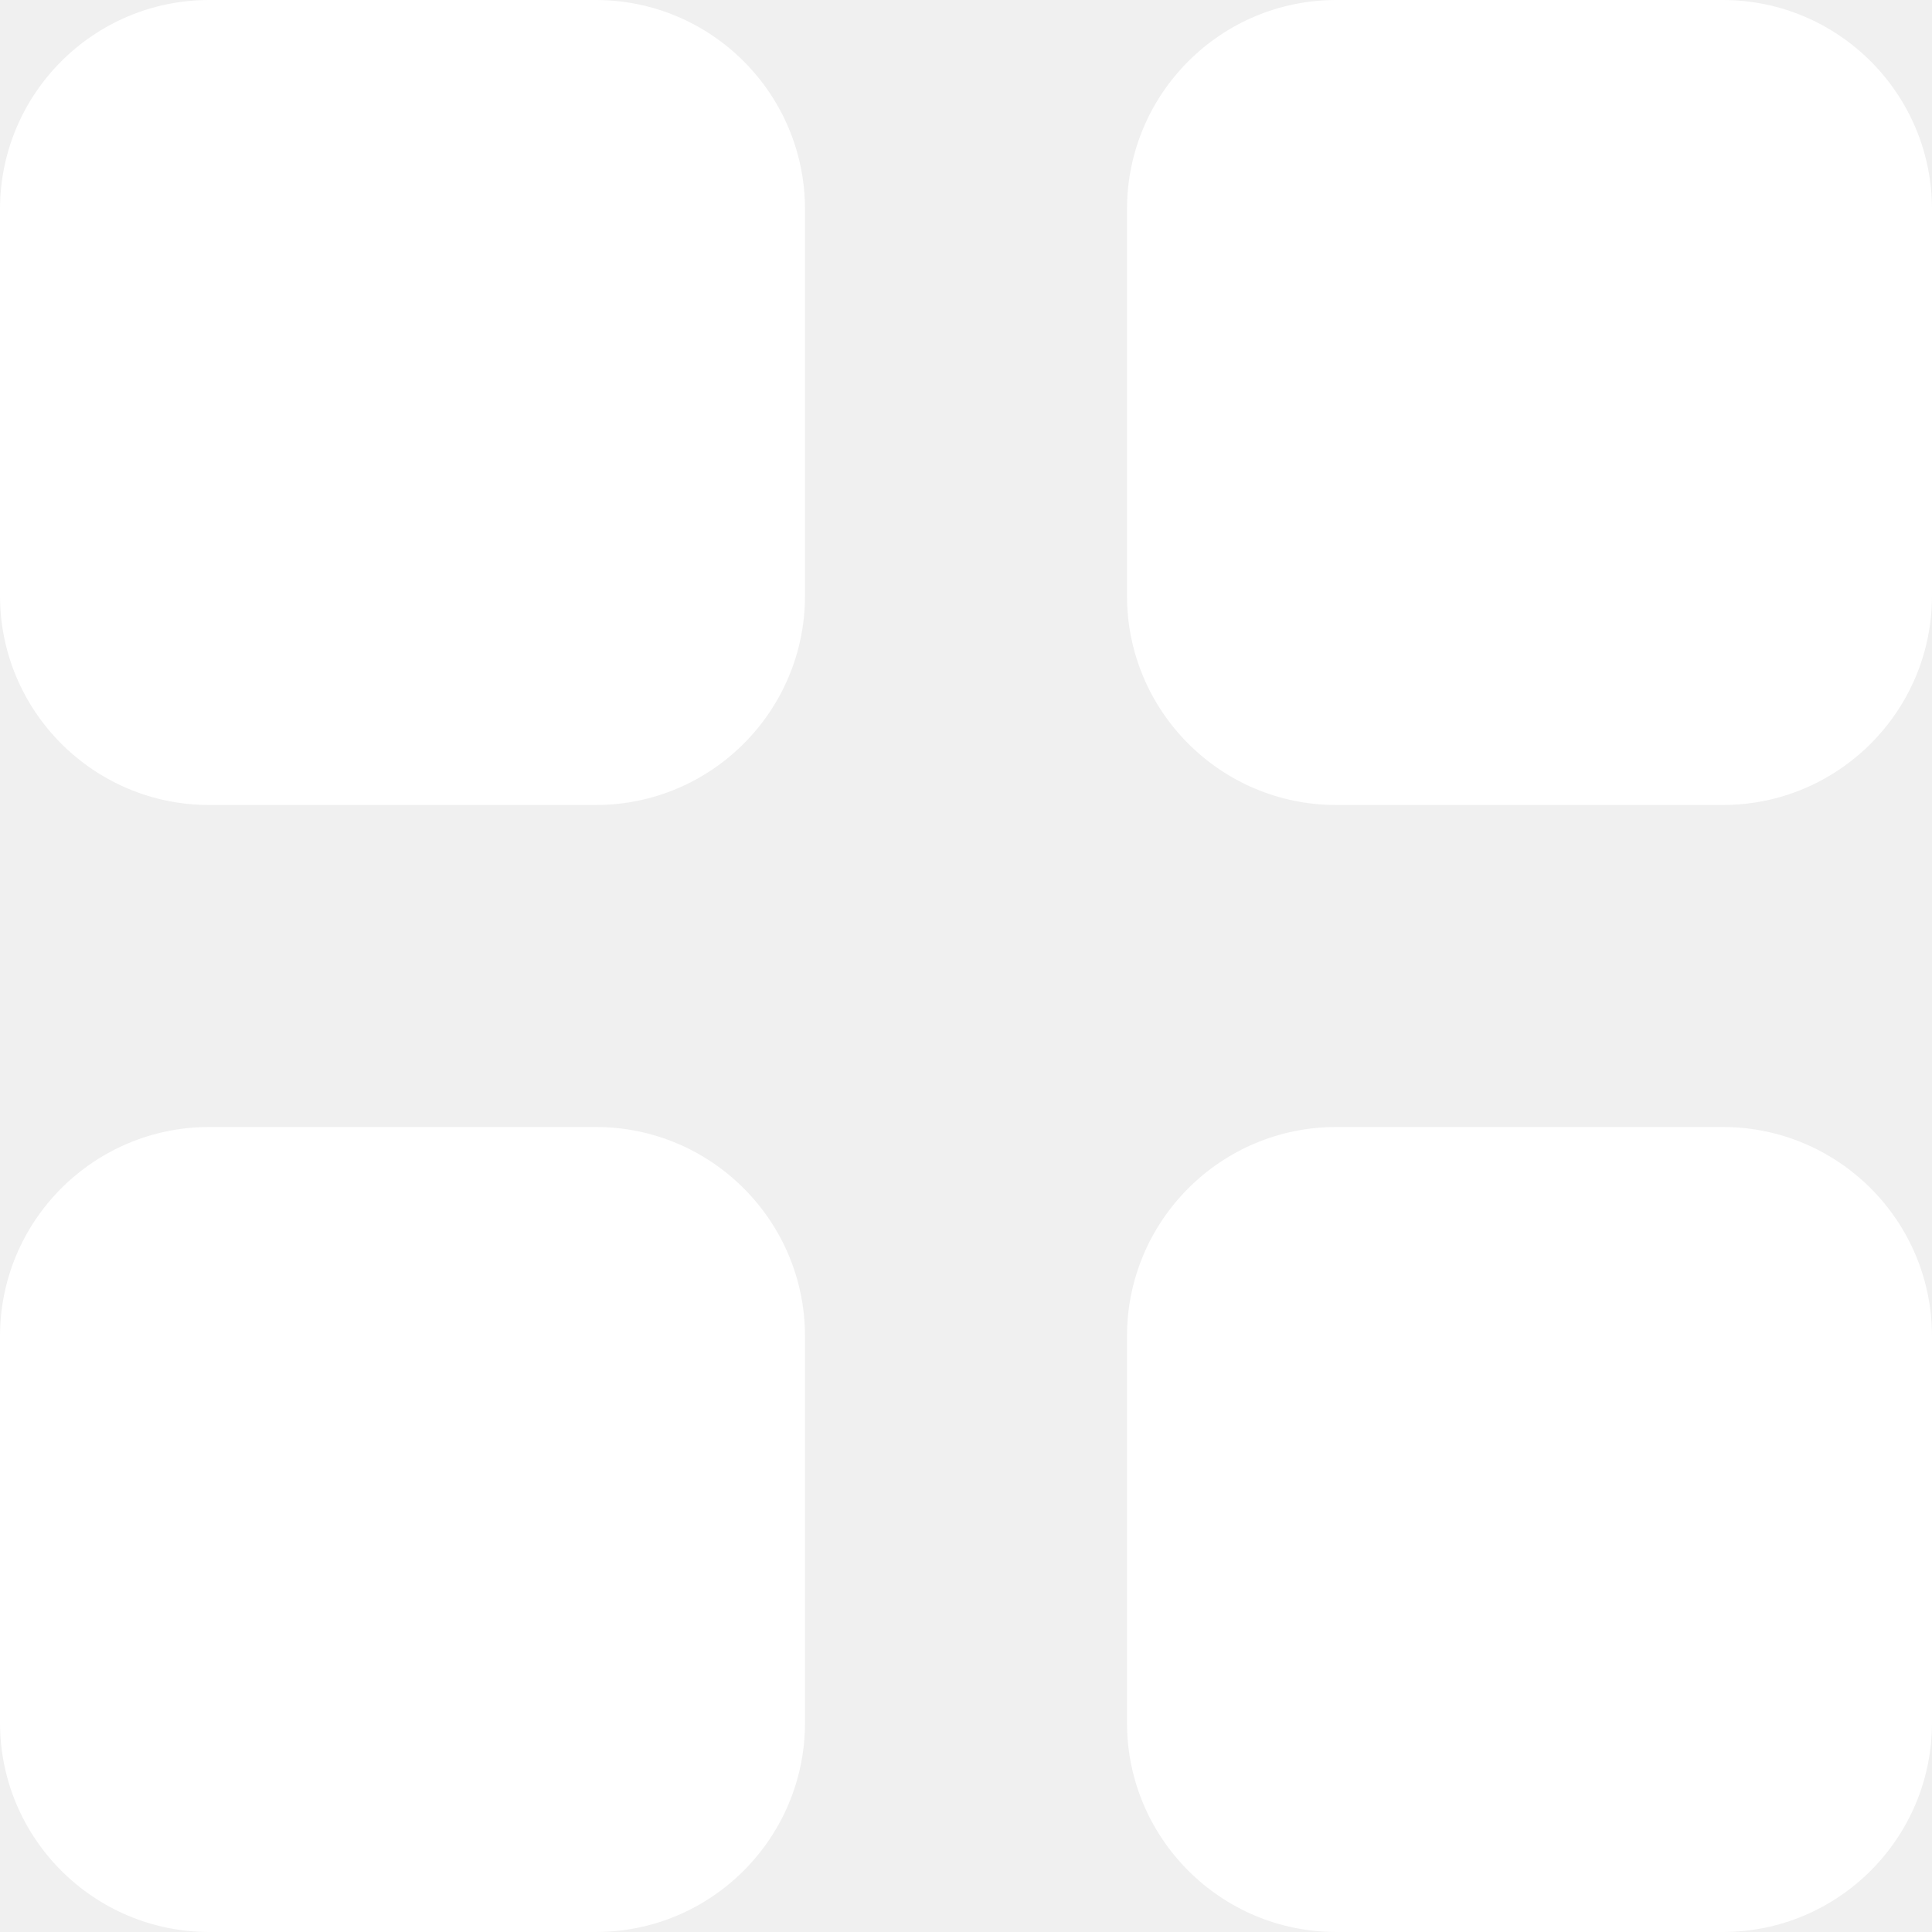
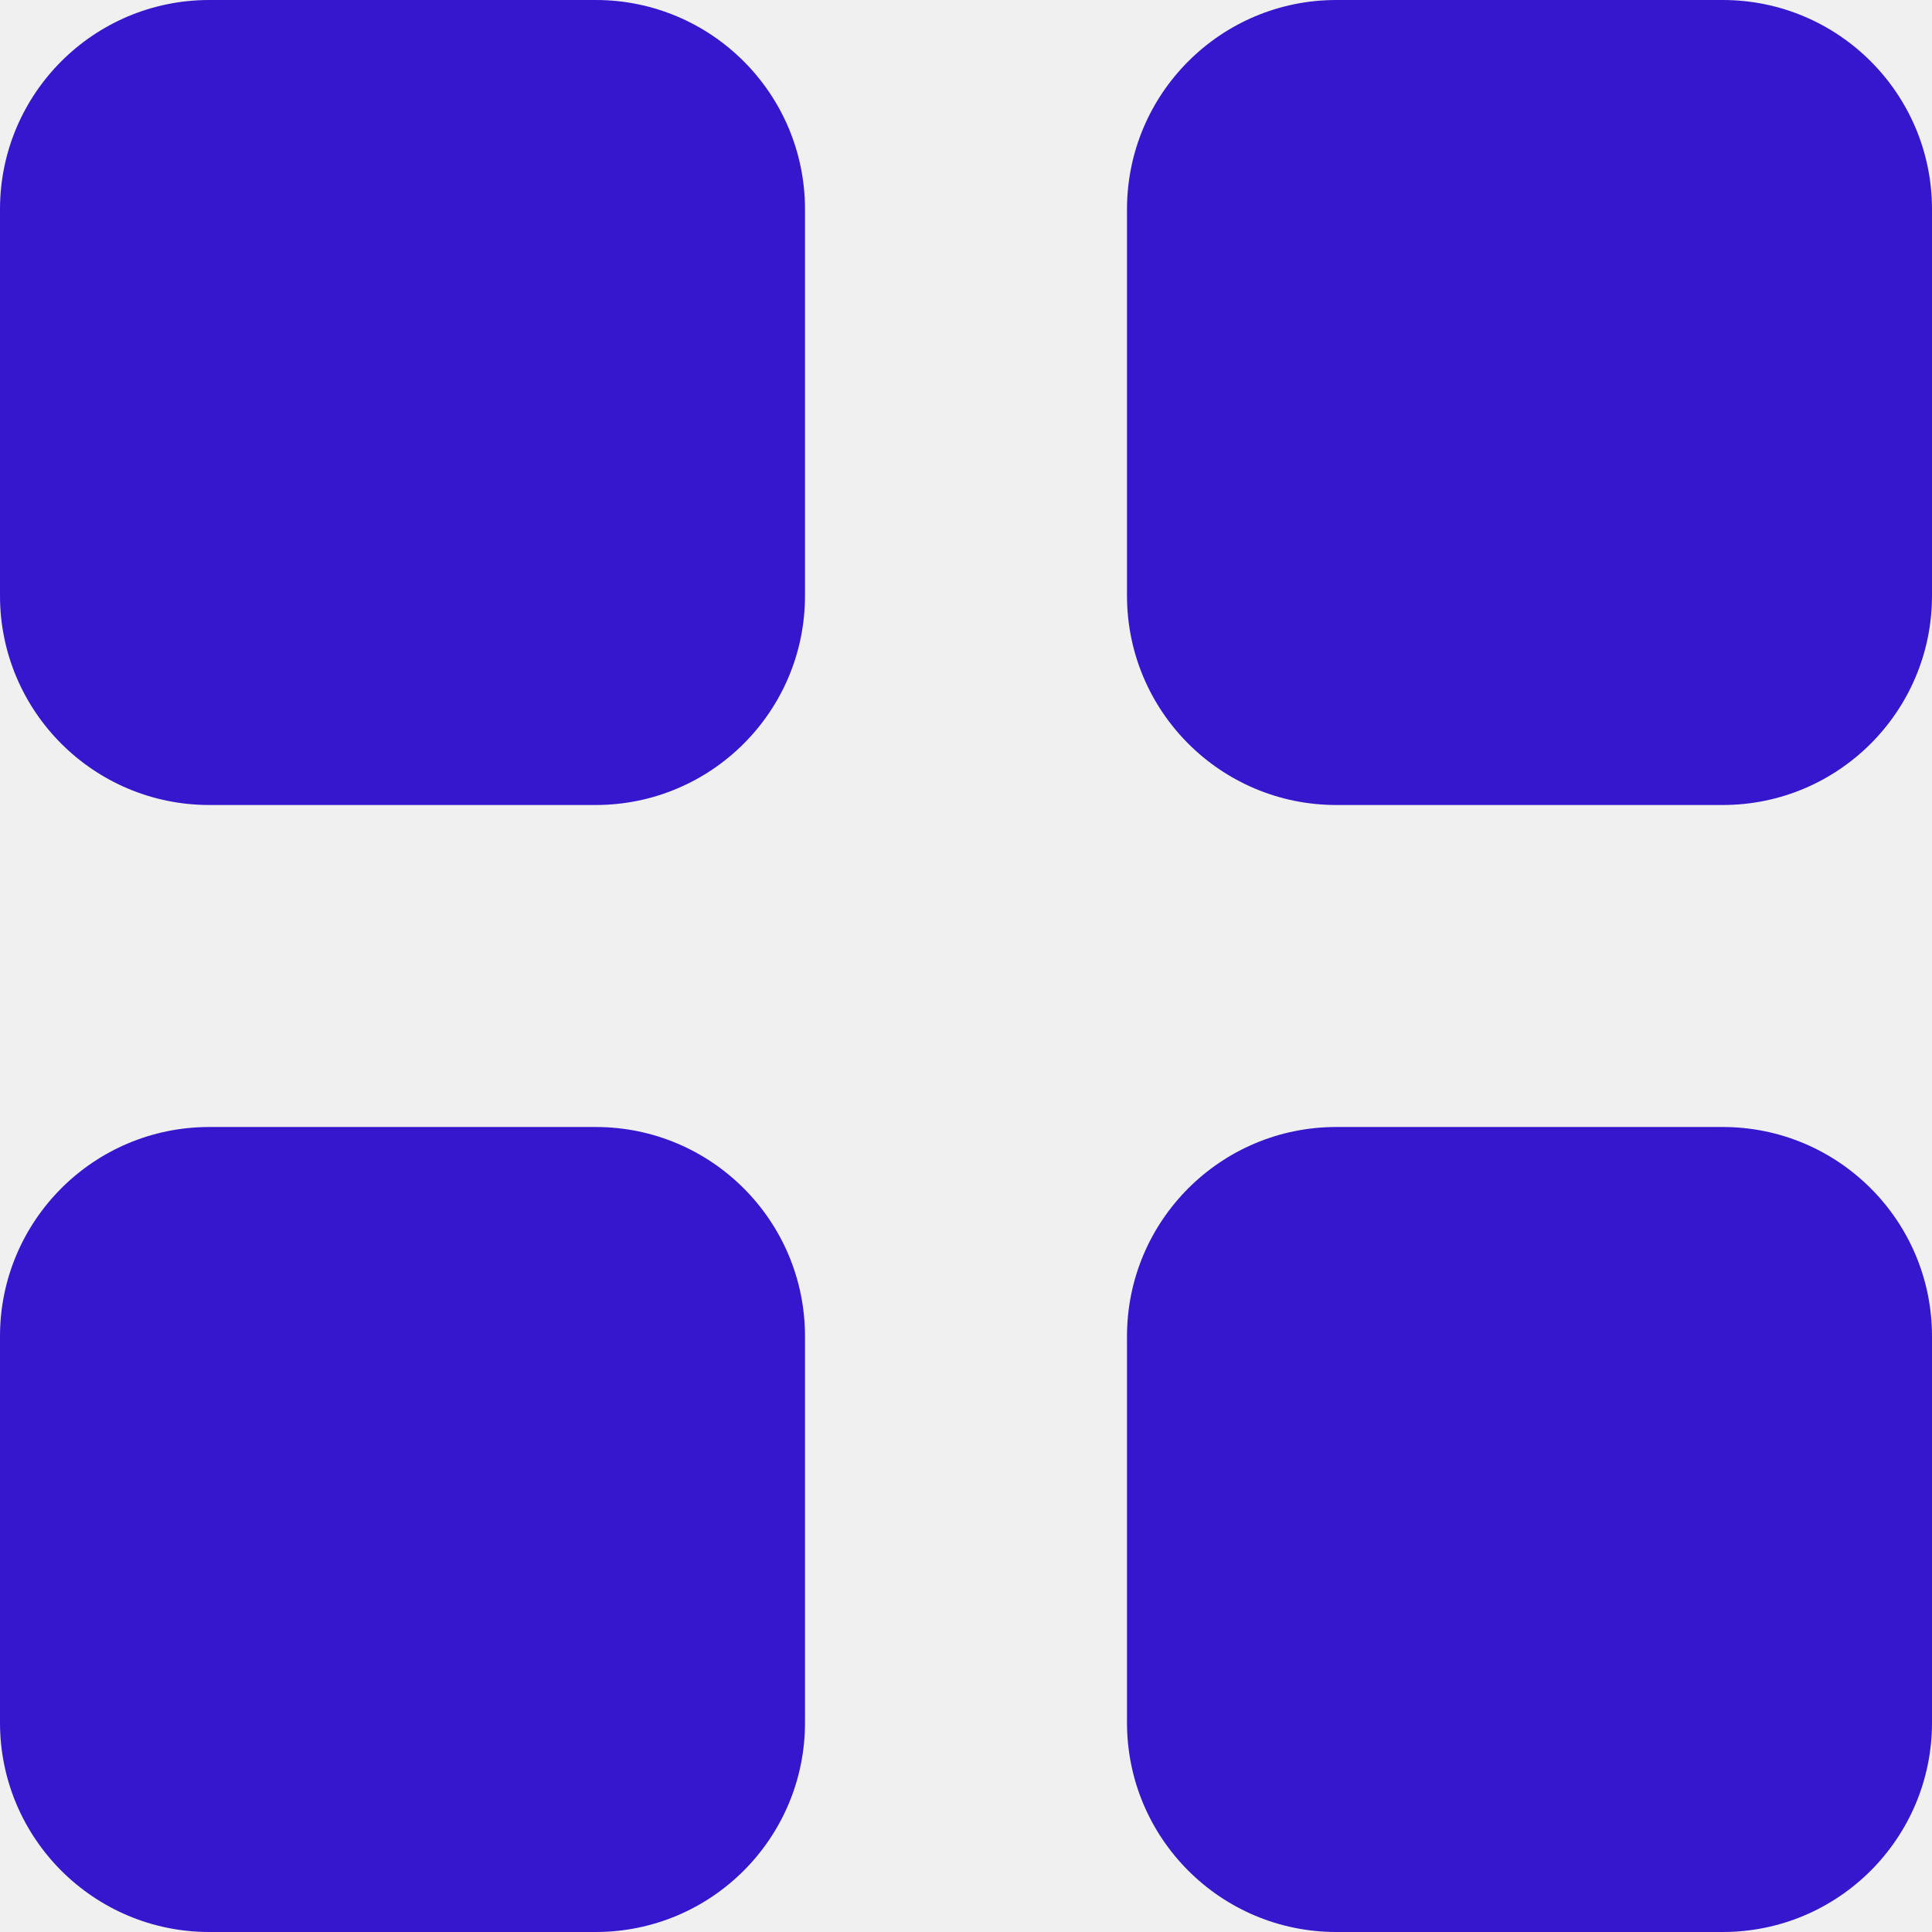
<svg xmlns="http://www.w3.org/2000/svg" viewBox="0 0 12 12" fill="none">
-   <rect x="0" y="0" width="5" height="5" rx="1.3" fill="#ffffff" />
-   <rect x="7" y="0" width="5" height="5" rx="1.3" fill="#ffffff" />
-   <rect x="0" y="7" width="5" height="5" rx="1.3" fill="#ffffff" />
-   <rect x="7" y="7" width="5" height="5" rx="1.3" fill="#ffffff" />
+   <rect x="0" y="0" width="5" height="5" rx="1.3" fill="#3617CE" />
+   <rect x="7" y="0" width="5" height="5" rx="1.3" fill="#3617CE" />
+   <rect x="0" y="7" width="5" height="5" rx="1.3" fill="#3617CE" />
+   <rect x="7" y="7" width="5" height="5" rx="1.3" fill="#3617CE" />
</svg>
